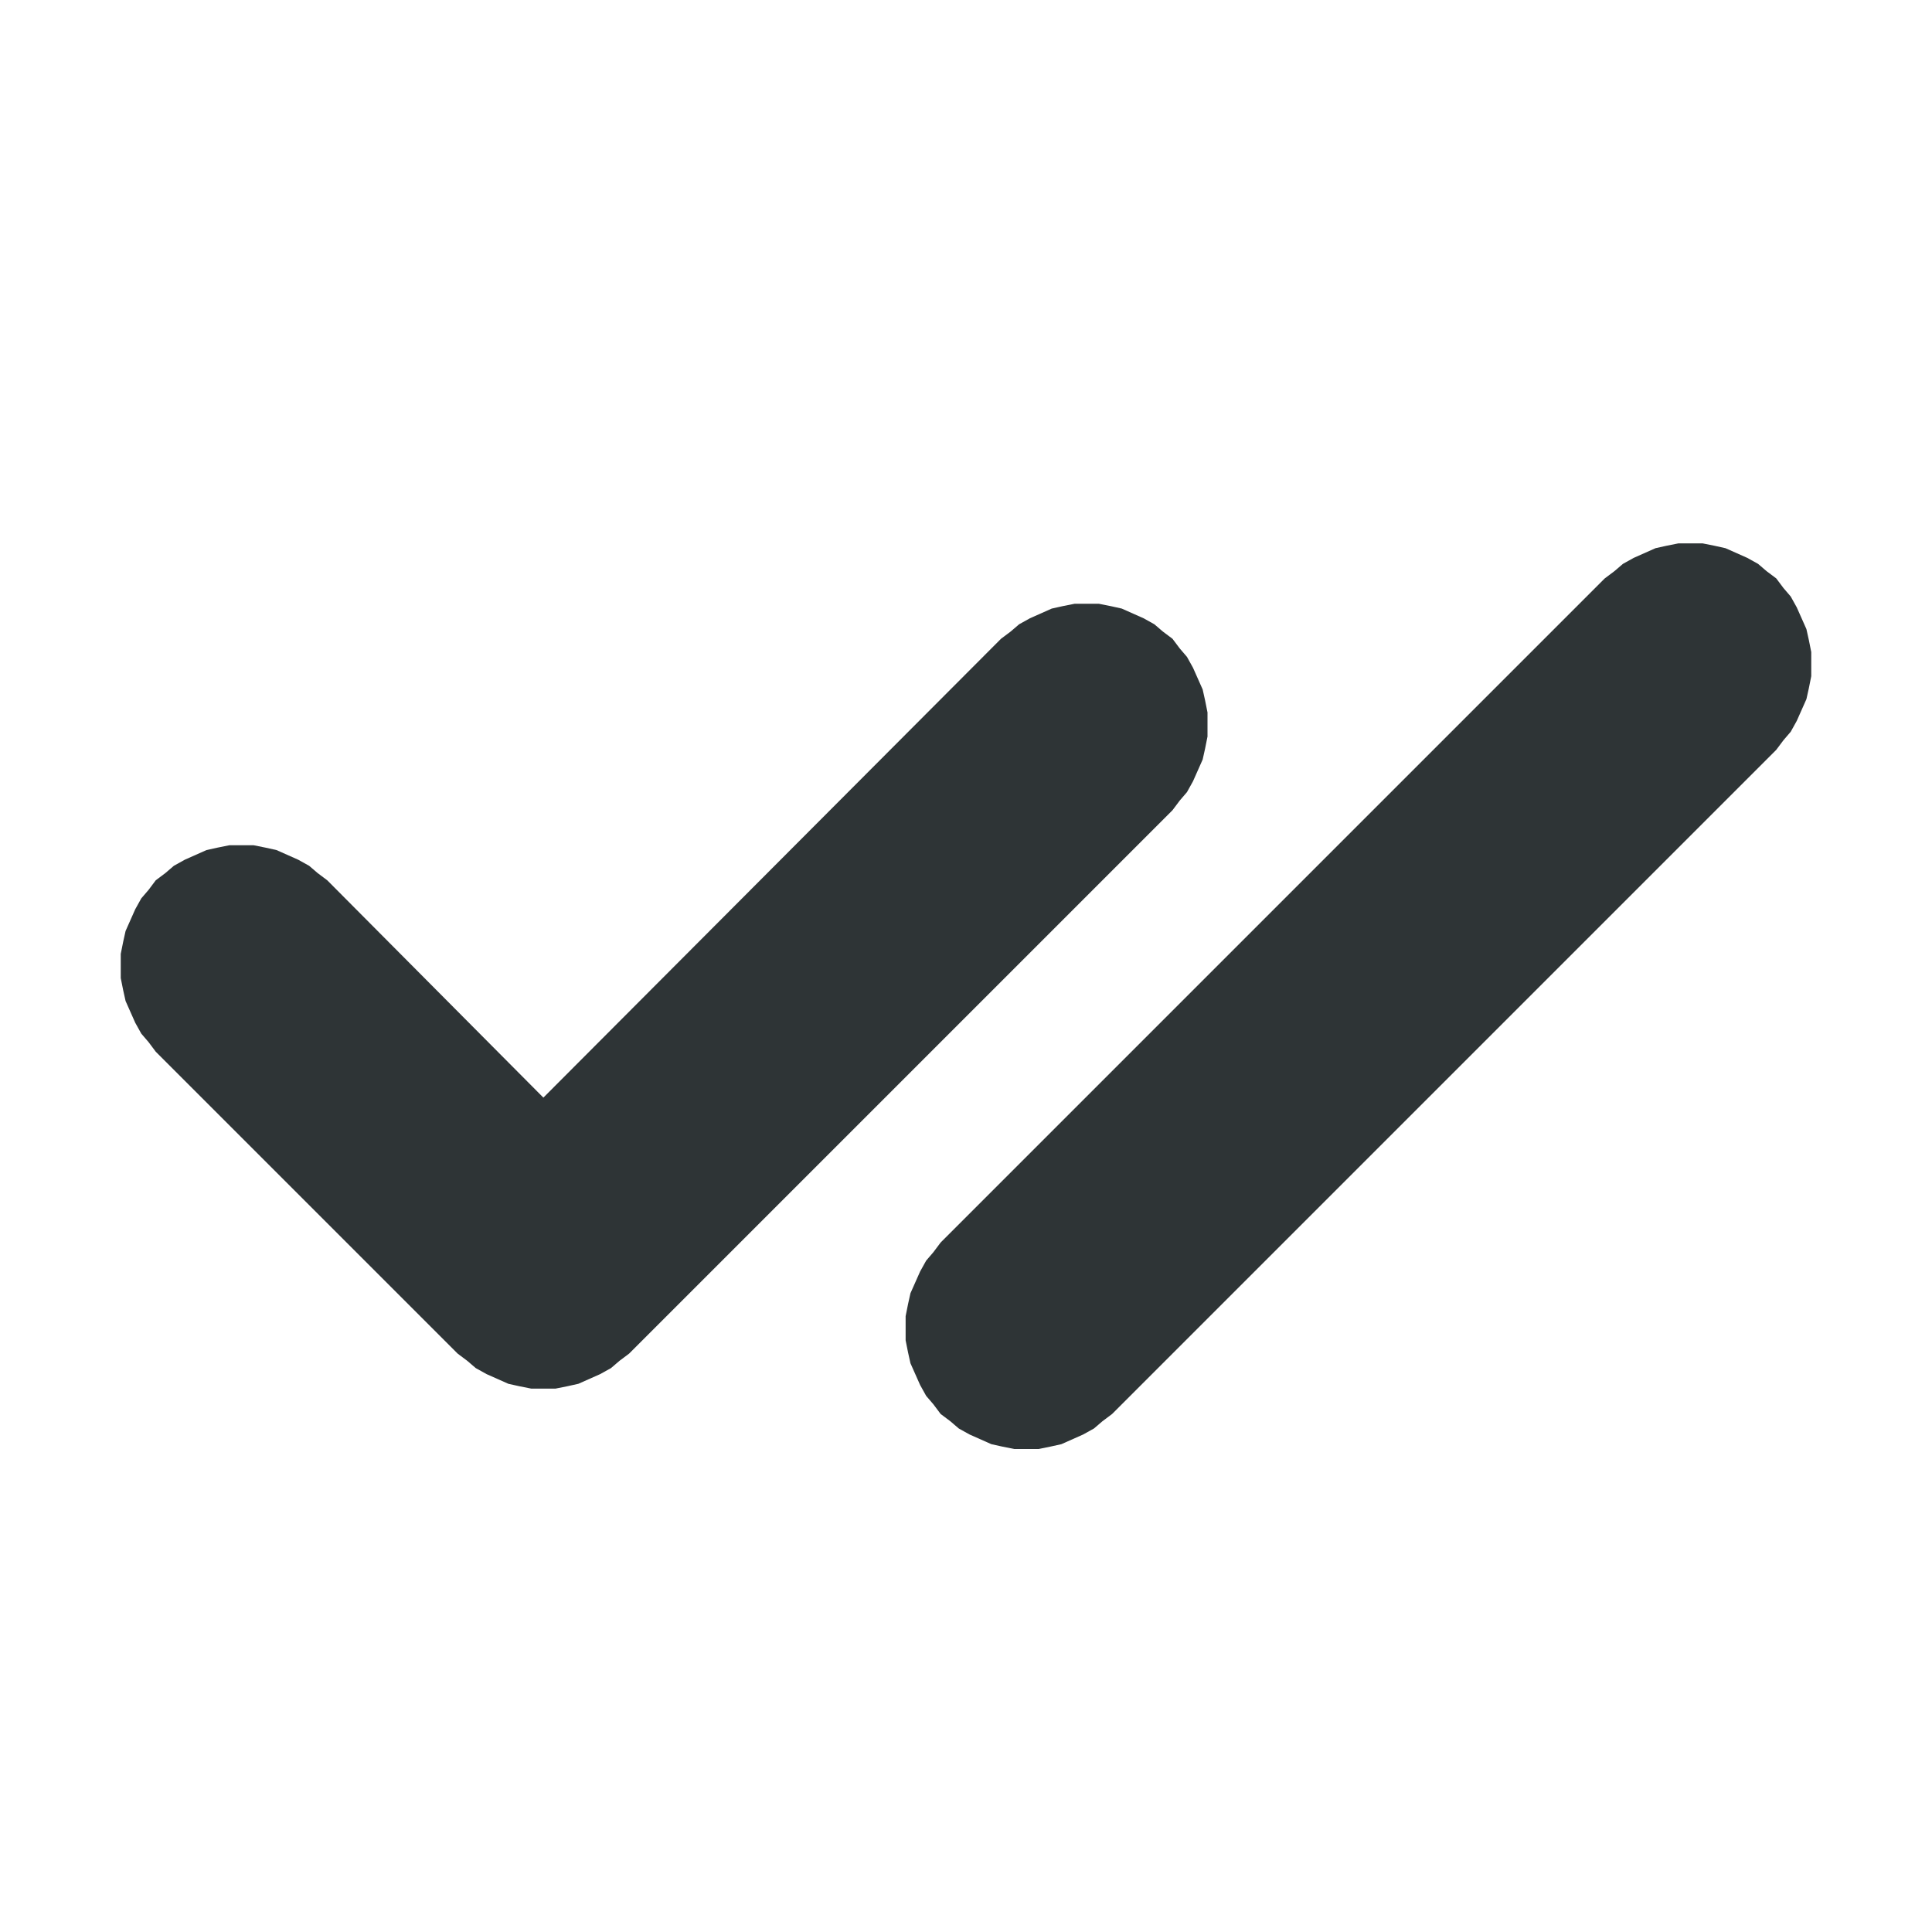
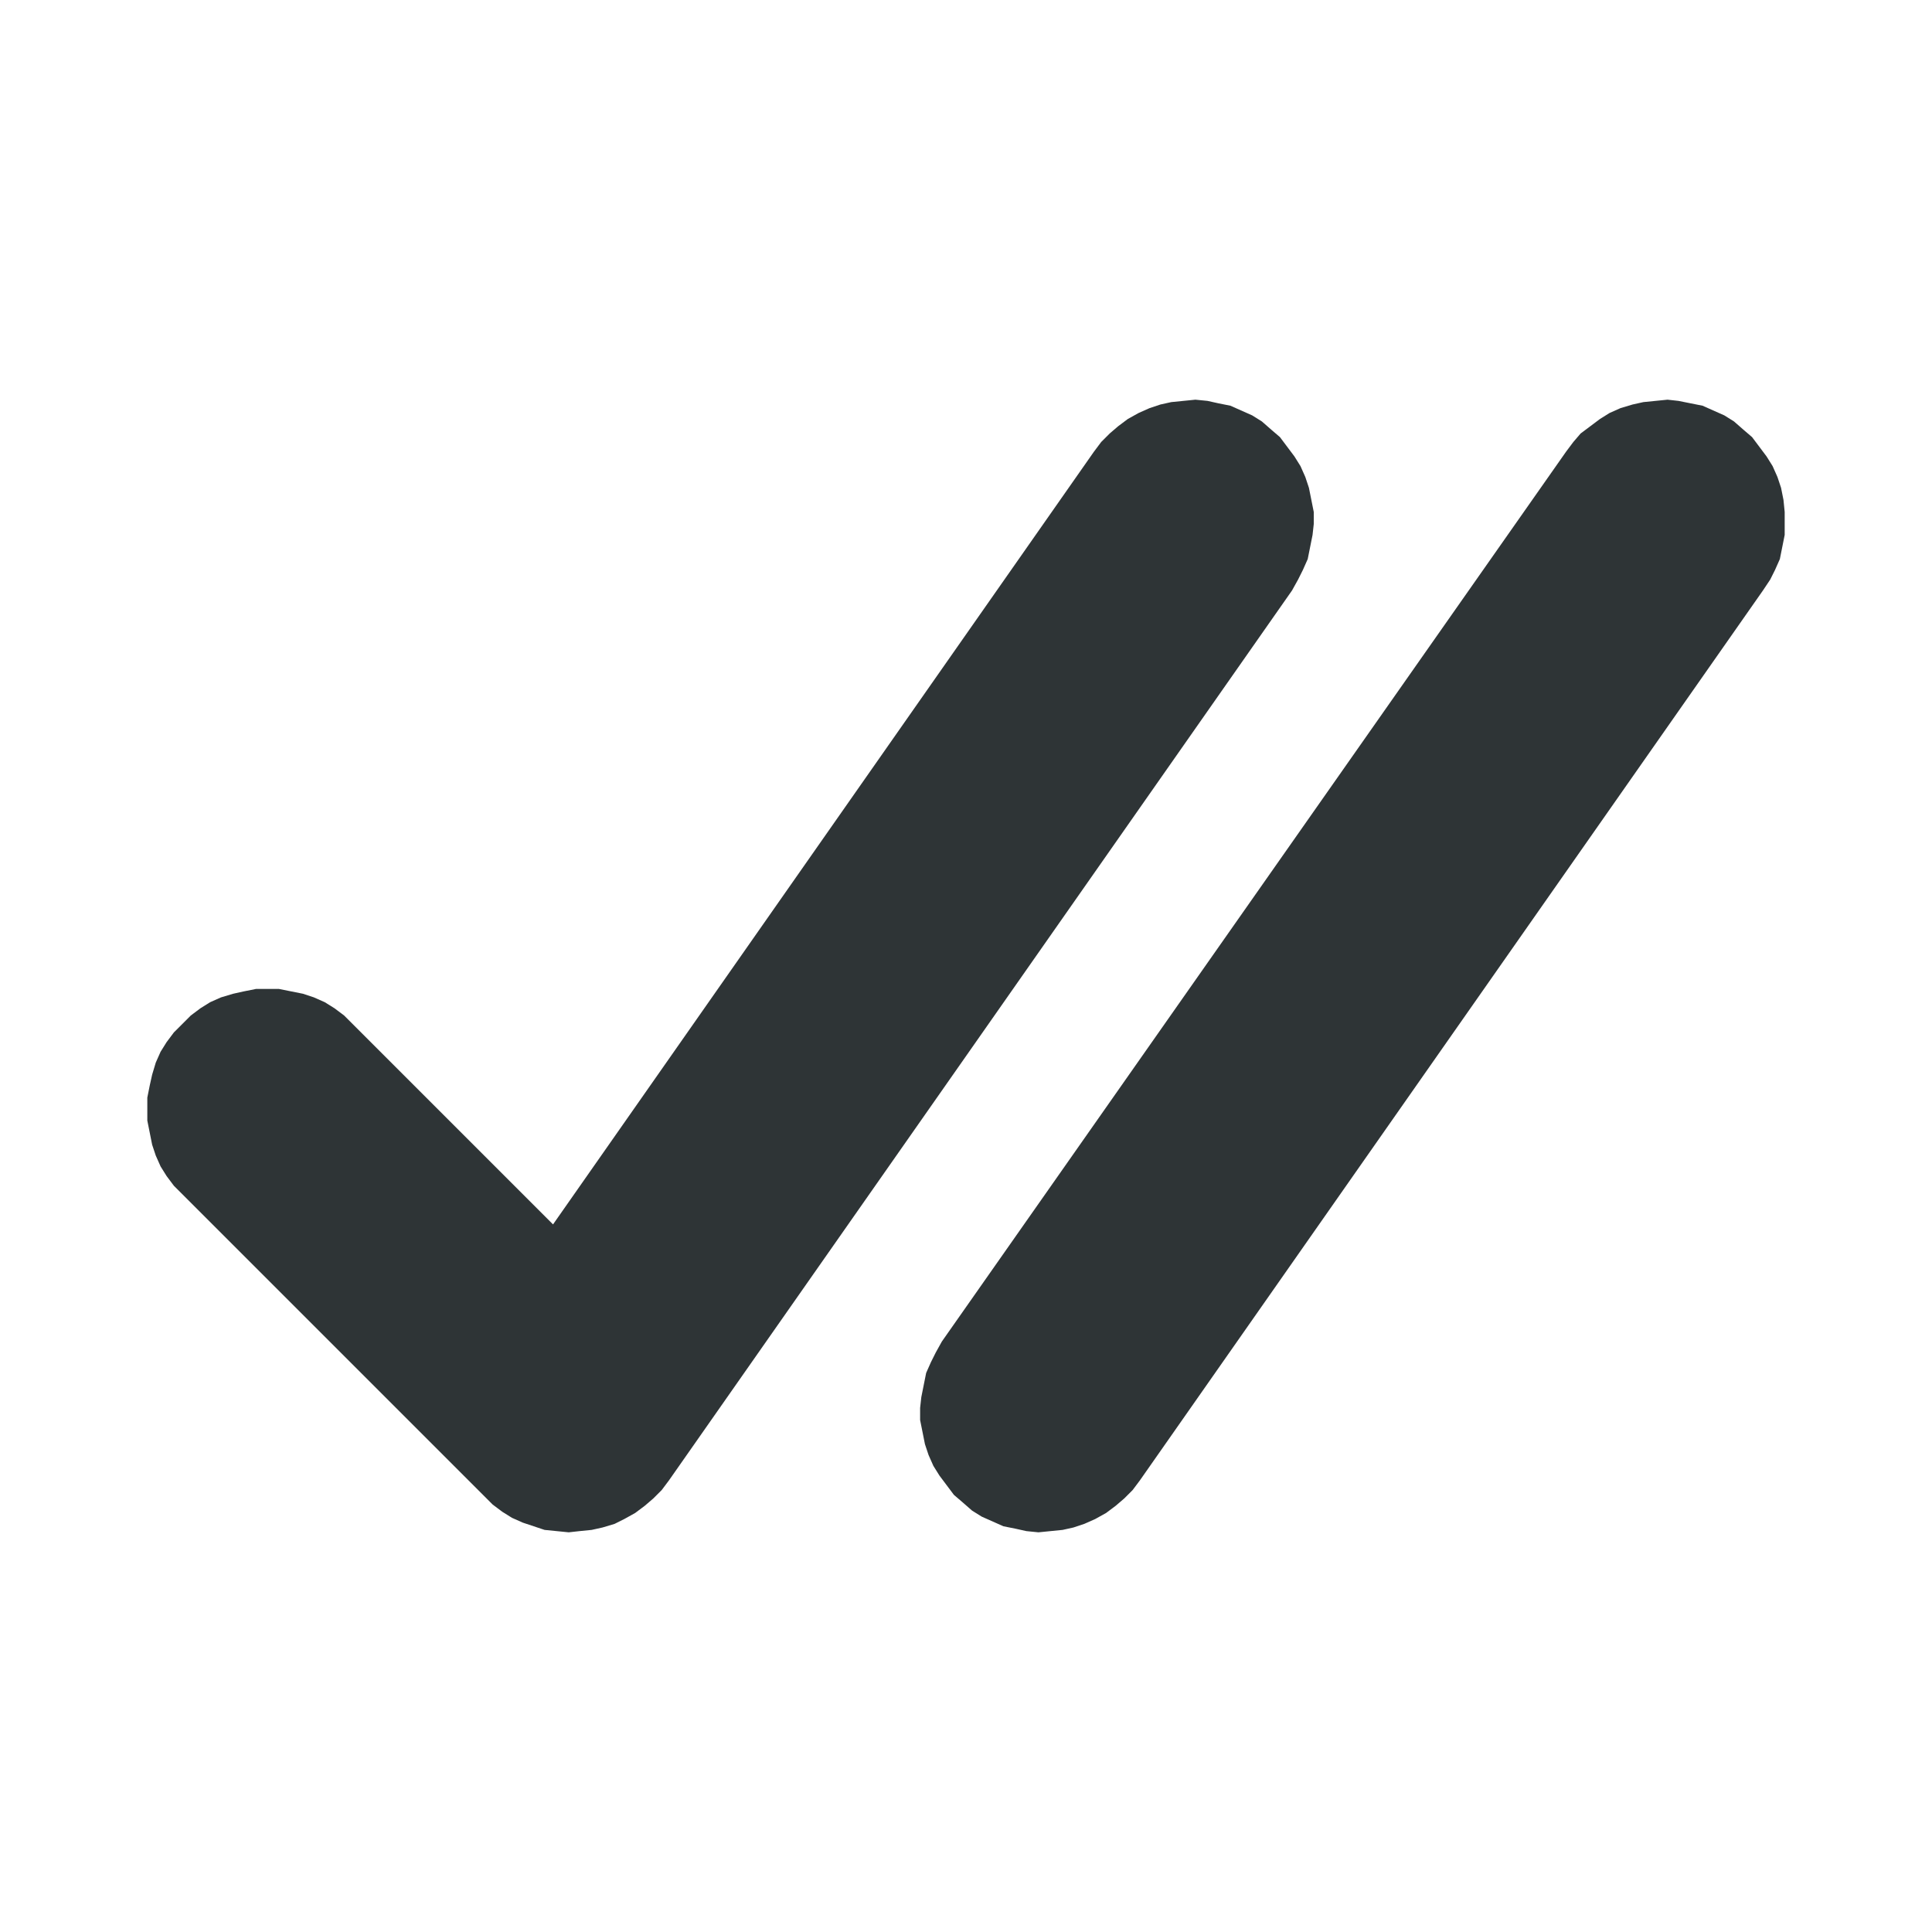
<svg xmlns="http://www.w3.org/2000/svg" width="16" height="16" viewBox="0 0 16 16">
-   <path fill="#2e3436" fill-rule="evenodd" d="M3.87 11.27 L3.94 11.33 L4.03 11.38 L4.12 11.42 L4.21 11.46 L4.30 11.48 L4.40 11.50 L4.50 11.50 L4.60 11.50 L4.70 11.48 L4.79 11.46 L4.88 11.42 L4.97 11.38 L5.06 11.33 L5.13 11.27 L5.21 11.21 L9.71 6.71 L9.77 6.63 L9.83 6.56 L9.88 6.47 L9.92 6.38 L9.96 6.29 L9.98 6.20 L10.00 6.10 L10.00 6.00 L10.00 5.90 L9.98 5.80 L9.96 5.71 L9.92 5.62 L9.88 5.53 L9.83 5.44 L9.77 5.37 L9.71 5.29 L9.63 5.23 L9.56 5.17 L9.47 5.12 L9.38 5.08 L9.29 5.04 L9.20 5.02 L9.10 5.00 L9.00 5.00 L8.90 5.00 L8.80 5.02 L8.71 5.04 L8.62 5.08 L8.53 5.12 L8.44 5.17 L8.37 5.23 L8.29 5.29 L4.50 9.09 L2.71 7.29 L2.63 7.23 L2.56 7.17 L2.47 7.12 L2.38 7.08 L2.29 7.04 L2.20 7.02 L2.10 7.00 L2.00 7.00 L1.90 7.00 L1.80 7.02 L1.71 7.04 L1.62 7.08 L1.53 7.12 L1.44 7.17 L1.37 7.23 L1.29 7.29 L1.23 7.37 L1.17 7.44 L1.12 7.53 L1.08 7.62 L1.04 7.71 L1.02 7.80 L1.00 7.90 L1.00 8.00 L1.00 8.10 L1.02 8.20 L1.04 8.29 L1.08 8.38 L1.12 8.47 L1.17 8.56 L1.23 8.63 L1.29 8.71 L3.79 11.21Z M14.77 6.13 L14.83 6.06 L14.88 5.97 L14.92 5.88 L14.96 5.79 L14.98 5.70 L15.00 5.60 L15.00 5.50 L15.00 5.40 L14.98 5.30 L14.96 5.21 L14.92 5.12 L14.88 5.03 L14.83 4.94 L14.77 4.87 L14.71 4.79 L14.63 4.73 L14.56 4.67 L14.47 4.62 L14.38 4.58 L14.29 4.54 L14.20 4.52 L14.10 4.50 L14.00 4.50 L13.90 4.50 L13.80 4.52 L13.71 4.54 L13.62 4.58 L13.53 4.62 L13.44 4.67 L13.37 4.73 L13.29 4.79 L7.79 10.29 L7.73 10.37 L7.67 10.44 L7.62 10.53 L7.58 10.62 L7.54 10.71 L7.52 10.80 L7.50 10.90 L7.50 11.00 L7.50 11.10 L7.52 11.20 L7.54 11.29 L7.58 11.38 L7.62 11.47 L7.67 11.56 L7.73 11.63 L7.79 11.71 L7.87 11.77 L7.94 11.83 L8.03 11.88 L8.12 11.92 L8.21 11.96 L8.30 11.98 L8.40 12.00 L8.50 12.00 L8.60 12.00 L8.70 11.98 L8.79 11.96 L8.88 11.92 L8.97 11.88 L9.06 11.83 L9.13 11.77 L9.21 11.71 L14.71 6.21Z" />
+   <path fill="#2e3436" fill-rule="evenodd" d="M14.66 4.80 L14.70 4.72 L14.74 4.63 L14.76 4.53 L14.78 4.43 L14.78 4.34 L14.78 4.24 L14.77 4.14 L14.75 4.04 L14.72 3.95 L14.68 3.86 L14.63 3.78 L14.57 3.70 L14.51 3.62 L14.44 3.56 L14.36 3.49 L14.28 3.44 L14.19 3.40 L14.10 3.36 L14.00 3.34 L13.90 3.32 L13.81 3.31 L13.71 3.32 L13.61 3.33 L13.52 3.35 L13.42 3.38 L13.33 3.42 L13.25 3.47 L13.17 3.53 L13.09 3.59 L13.03 3.66 L12.97 3.74 L7.80 11.11 L7.75 11.20 L7.71 11.28 L7.67 11.37 L7.65 11.47 L7.63 11.57 L7.62 11.66 L7.62 11.76 L7.64 11.86 L7.66 11.96 L7.69 12.05 L7.73 12.14 L7.78 12.22 L7.84 12.30 L7.90 12.38 L7.97 12.44 L8.05 12.51 L8.13 12.56 L8.22 12.60 L8.31 12.64 L8.41 12.66 L8.50 12.68 L8.60 12.69 L8.70 12.68 L8.80 12.67 L8.89 12.65 L8.98 12.62 L9.07 12.58 L9.16 12.53 L9.24 12.47 L9.31 12.41 L9.38 12.34 L9.44 12.26 L14.60 4.89Z M4.08 12.46 L4.16 12.52 L4.24 12.57 L4.33 12.61 L4.42 12.64 L4.51 12.67 L4.61 12.68 L4.71 12.69 L4.80 12.68 L4.90 12.67 L4.99 12.65 L5.09 12.62 L5.17 12.58 L5.26 12.53 L5.34 12.47 L5.41 12.41 L5.48 12.34 L5.54 12.26 L10.70 4.89 L10.75 4.80 L10.79 4.72 L10.83 4.63 L10.85 4.53 L10.87 4.43 L10.88 4.34 L10.88 4.24 L10.86 4.14 L10.84 4.04 L10.81 3.95 L10.77 3.86 L10.72 3.78 L10.66 3.70 L10.60 3.62 L10.53 3.56 L10.45 3.49 L10.37 3.44 L10.28 3.40 L10.19 3.36 L10.09 3.34 L10.00 3.32 L9.90 3.31 L9.80 3.32 L9.70 3.33 L9.61 3.35 L9.52 3.38 L9.43 3.42 L9.34 3.47 L9.26 3.53 L9.19 3.59 L9.12 3.66 L9.06 3.74 L4.58 10.14 L2.92 8.48 L2.85 8.41 L2.77 8.35 L2.69 8.30 L2.60 8.26 L2.51 8.23 L2.41 8.21 L2.31 8.19 L2.22 8.19 L2.12 8.19 L2.02 8.21 L1.93 8.23 L1.83 8.26 L1.74 8.30 L1.66 8.35 L1.58 8.41 L1.51 8.48 L1.44 8.55 L1.38 8.63 L1.33 8.71 L1.29 8.80 L1.26 8.90 L1.24 8.99 L1.22 9.09 L1.22 9.19 L1.22 9.28 L1.24 9.38 L1.26 9.48 L1.29 9.57 L1.33 9.66 L1.38 9.74 L1.44 9.82 L1.51 9.89 L4.01 12.39Z" />
</svg>
